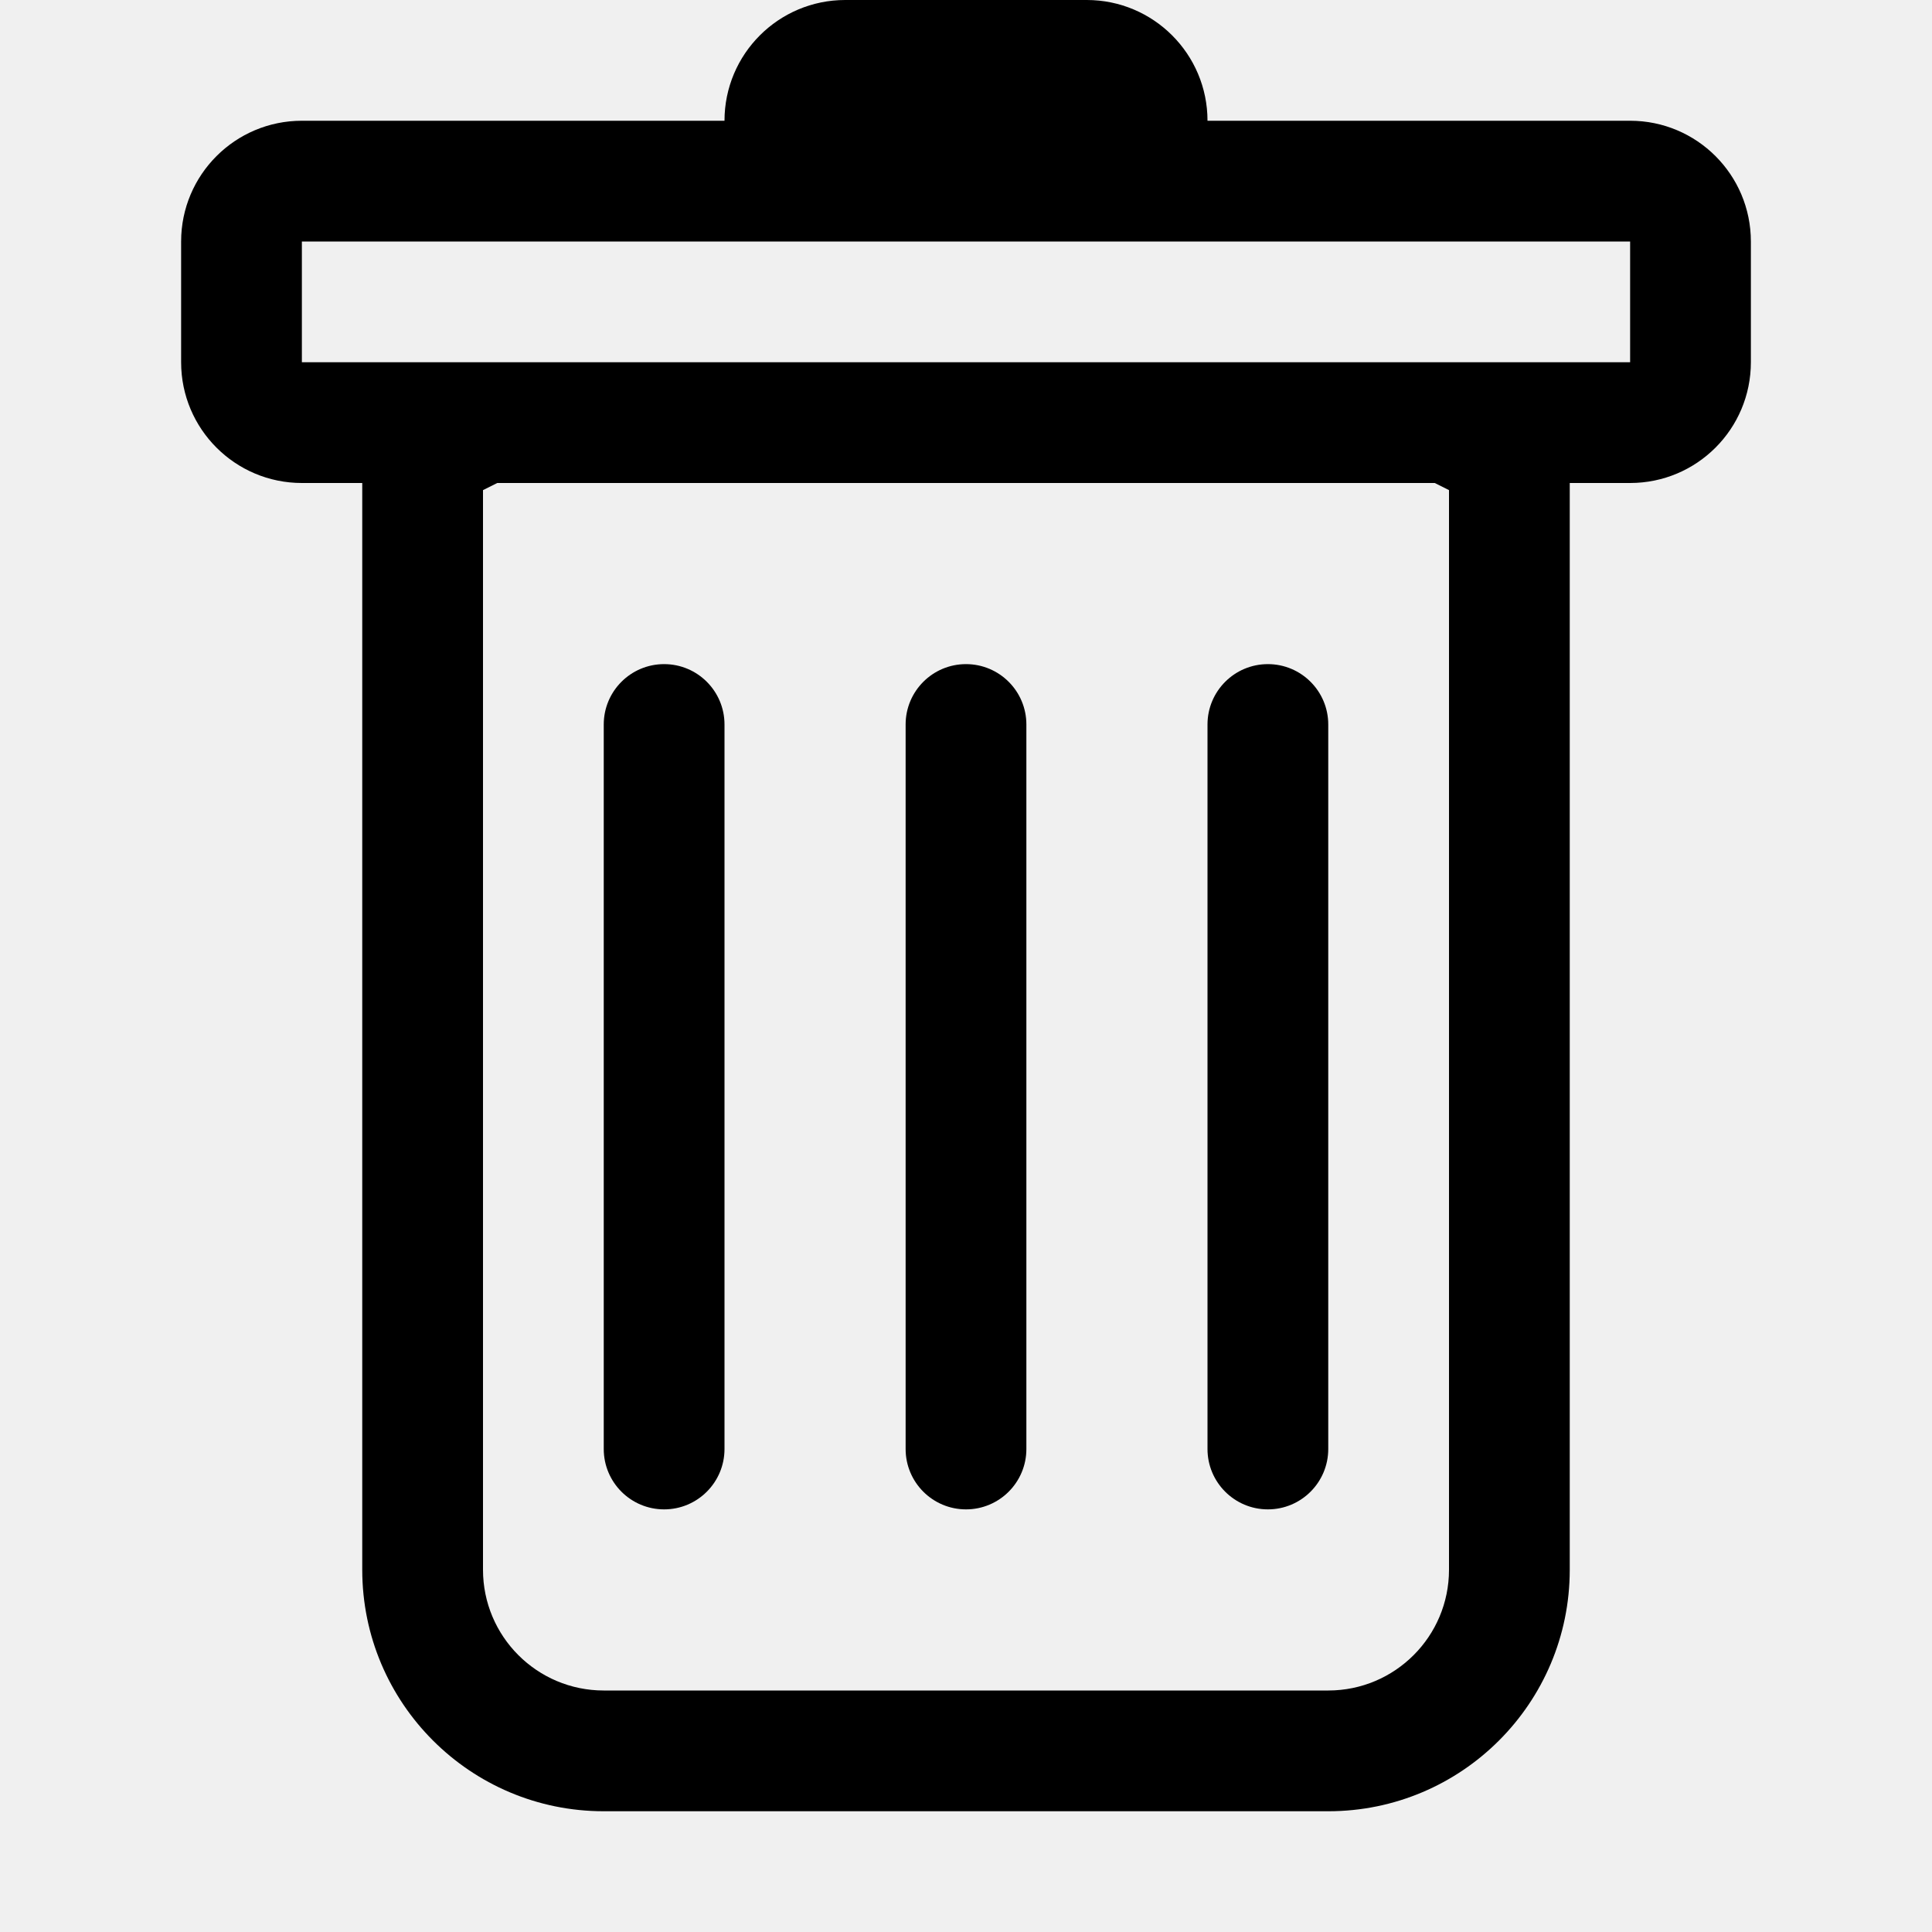
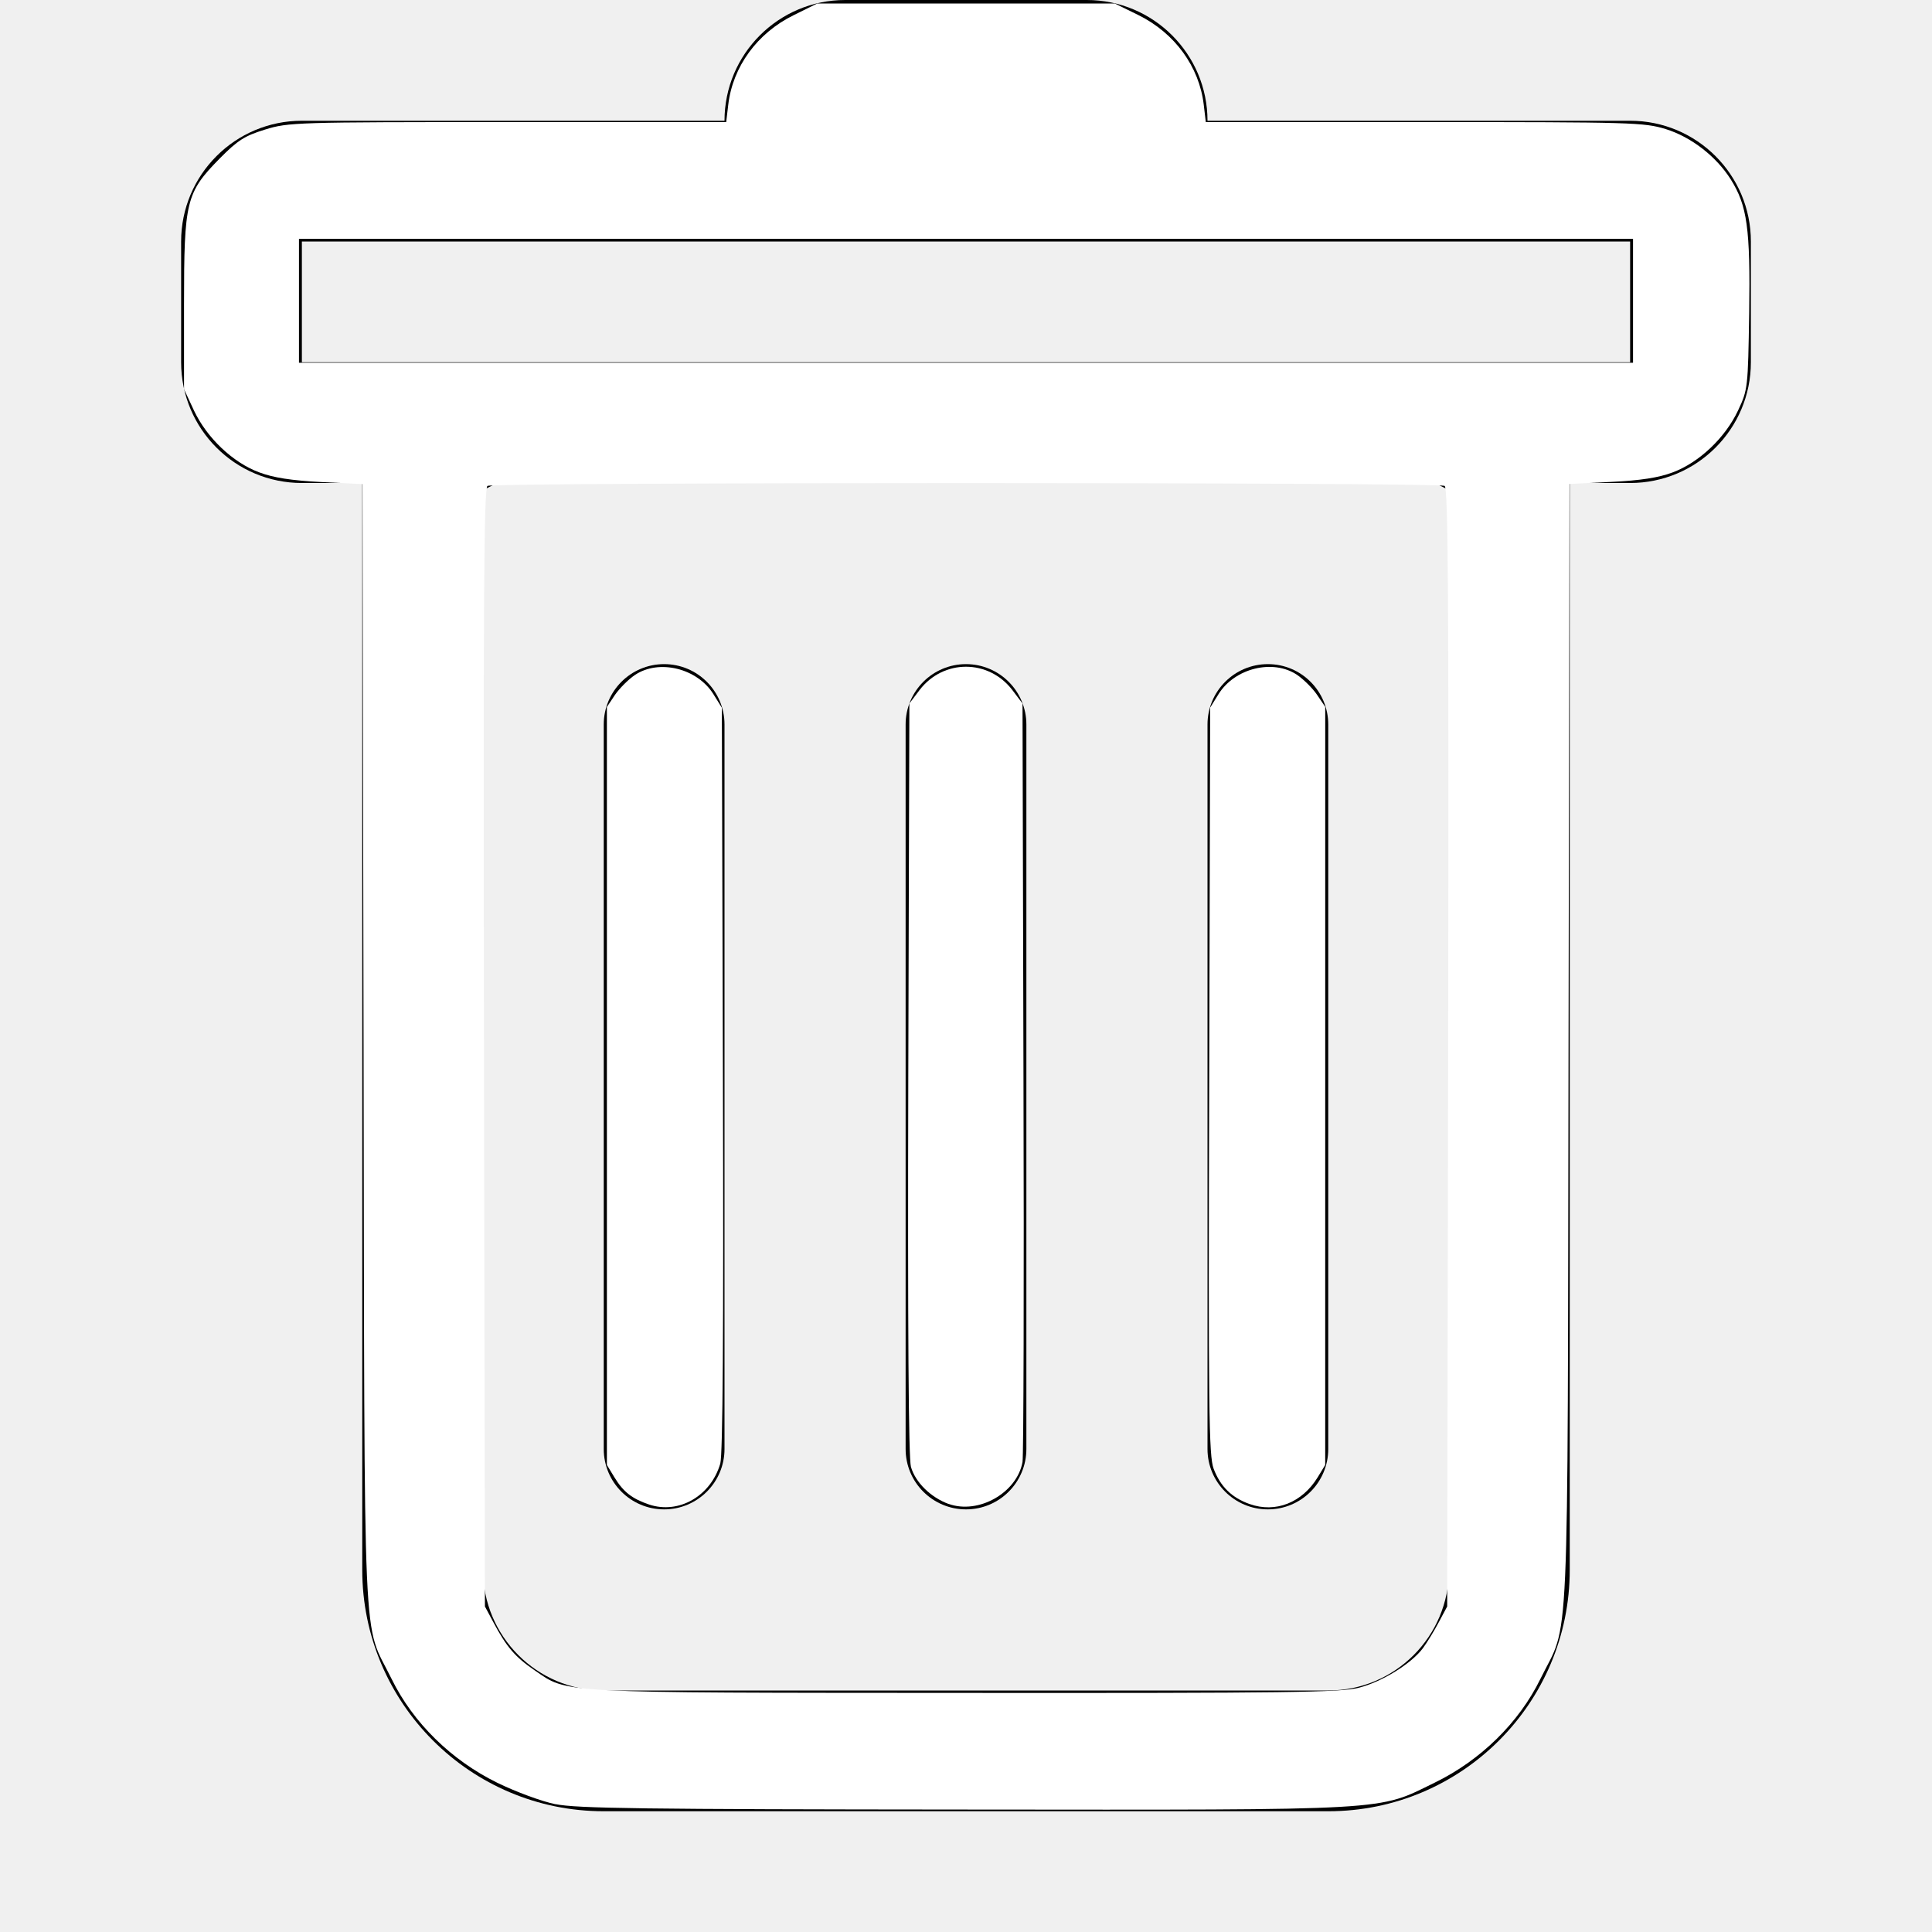
- <svg xmlns="http://www.w3.org/2000/svg" width="16" height="16" fill="currentColor" class="bi bi-trash" viewBox="0 0 16 16">
-   <path d="M5.5 5.5A.5.5 0 0 1 6 6v6a.5.5 0 0 1-1 0V6a.5.5 0 0 1 .5-.5zm2.5 0a.5.5 0 0 1 .5.5v6a.5.5 0 0 1-1 0V6a.5.5 0 0 1 .5-.5zm3 .5a.5.5 0 0 0-1 0v6a.5.5 0 0 0 1 0V6z" />
-   <path fill-rule="evenodd" d="M14.5 3a1 1 0 0 1-1 1H13v9a2 2 0 0 1-2 2H5a2 2 0 0 1-2-2V4h-.5a1 1 0 0 1-1-1V2a1 1 0 0 1 1-1H6a1 1 0 0 1 1-1h2a1 1 0 0 1 1 1h3.5a1 1 0 0 1 1 1v1zM4.118 4 4 4.059V13a1 1 0 0 0 1 1h6a1 1 0 0 0 1-1V4.059L11.882 4H4.118zM2.5 3V2h11v1h-11z" />
+ <svg xmlns="http://www.w3.org/2000/svg" width="16" height="16" fill="currentColor" class="bi bi-trash" viewBox="0 0 16 16" version="1.1" id="svg6">
+   <defs id="defs10" />
+   <path d="M5.5 5.5A.5.5 0 0 1 6 6v6a.5.5 0 0 1-1 0V6a.5.5 0 0 1 .5-.5zm2.5 0a.5.5 0 0 1 .5.5v6a.5.5 0 0 1-1 0V6a.5.5 0 0 1 .5-.5zm3 .5a.5.5 0 0 0-1 0v6a.5.5 0 0 0 1 0V6z" id="path2" />
+   <path fill-rule="evenodd" d="M14.5 3a1 1 0 0 1-1 1H13v9a2 2 0 0 1-2 2H5a2 2 0 0 1-2-2V4h-.5a1 1 0 0 1-1-1V2a1 1 0 0 1 1-1H6a1 1 0 0 1 1-1h2a1 1 0 0 1 1 1h3.5a1 1 0 0 1 1 1v1zM4.118 4 4 4.059V13a1 1 0 0 0 1 1h6a1 1 0 0 0 1-1V4.059L11.882 4H4.118zM2.5 3V2h11v1h-11z" id="path4" />
+   <path style="fill:#ffffff;stroke-width:0.029" d="M 4.601,14.942 C 4.488,14.919 4.271,14.839 4.118,14.764 3.738,14.578 3.42,14.266 3.243,13.904 2.999,13.406 3.02,13.875 3.011,8.656 L 3.002,4.009 2.657,3.992 C 2.412,3.979 2.264,3.956 2.147,3.912 1.928,3.831 1.712,3.625 1.606,3.399 L 1.524,3.223 V 2.52 c 0,-0.856 0.017,-0.924 0.294,-1.206 C 1.969,1.161 2.026,1.125 2.195,1.073 2.388,1.013 2.449,1.011 4.204,1.011 H 6.014 L 6.031,0.868 C 6.068,0.552 6.271,0.274 6.572,0.126 L 6.768,0.029 H 8 9.232 l 0.196,0.096 C 9.729,0.274 9.932,0.552 9.969,0.868 L 9.986,1.011 h 1.81 c 1.725,0 1.819,0.003 1.999,0.058 0.21,0.065 0.418,0.226 0.538,0.416 0.137,0.217 0.163,0.409 0.153,1.104 -0.01,0.624 -0.011,0.637 -0.092,0.81 -0.106,0.226 -0.322,0.431 -0.541,0.513 -0.117,0.044 -0.265,0.067 -0.51,0.079 l -0.345,0.017 -0.008,4.648 c -0.009,5.218 0.011,4.75 -0.233,5.248 -0.177,0.362 -0.495,0.674 -0.875,0.859 -0.481,0.235 -0.313,0.226 -3.903,0.223 -2.641,-0.002 -3.208,-0.009 -3.379,-0.045 z m 6.653,-0.965 c 0.192,-0.049 0.437,-0.201 0.531,-0.329 0.033,-0.045 0.092,-0.141 0.13,-0.213 l 0.07,-0.131 0.008,-4.628 c 0.006,-3.701 2.64e-4,-4.633 -0.029,-4.652 -0.048,-0.031 -7.879,-0.031 -7.927,0 -0.03,0.019 -0.035,0.95 -0.029,4.652 l 0.008,4.628 0.07,0.131 c 0.109,0.205 0.18,0.287 0.339,0.396 0.283,0.194 0.147,0.187 3.563,0.189 2.687,0.002 3.116,-0.004 3.267,-0.043 z M 13.524,2.491 V 1.978 H 8 2.476 V 2.491 3.004 H 8 13.524 Z" id="path49" />
+   <path style="fill:#ffffff;stroke-width:0.029" d="M 5.376,12.46 C 5.235,12.412 5.162,12.356 5.088,12.234 L 5.026,12.132 5.026,8.993 5.026,5.855 5.092,5.756 C 5.129,5.702 5.203,5.627 5.258,5.59 5.457,5.456 5.775,5.534 5.909,5.75 l 0.069,0.111 0.009,3.077 c 0.006,2.085 -0.001,3.111 -0.022,3.183 -0.078,0.268 -0.343,0.421 -0.589,0.339 z" id="path88" />
+   <path style="fill:#ffffff;stroke-width:0.029" d="M 7.858,12.456 C 7.709,12.402 7.581,12.277 7.544,12.148 7.524,12.079 7.517,10.996 7.522,8.935 l 0.009,-3.109 0.084,-0.111 c 0.197,-0.258 0.572,-0.258 0.769,-1e-7 l 0.084,0.111 0.008,3.094 c 0.005,1.702 8.293e-4,3.136 -0.008,3.188 -0.046,0.255 -0.364,0.435 -0.611,0.347 z" id="path127" />
+   <path style="fill:#ffffff;stroke-width:0.029" d="m 10.349,12.456 c -0.149,-0.053 -0.242,-0.145 -0.298,-0.292 -0.04,-0.106 -0.045,-0.474 -0.037,-3.212 l 0.008,-3.092 0.069,-0.111 c 0.134,-0.216 0.452,-0.294 0.651,-0.16 0.054,0.037 0.129,0.111 0.166,0.166 l 0.067,0.099 -1.1e-4,3.139 -1.09e-4,3.139 -0.062,0.102 c -0.129,0.211 -0.35,0.298 -0.563,0.222 z" id="path166" />
</svg>
